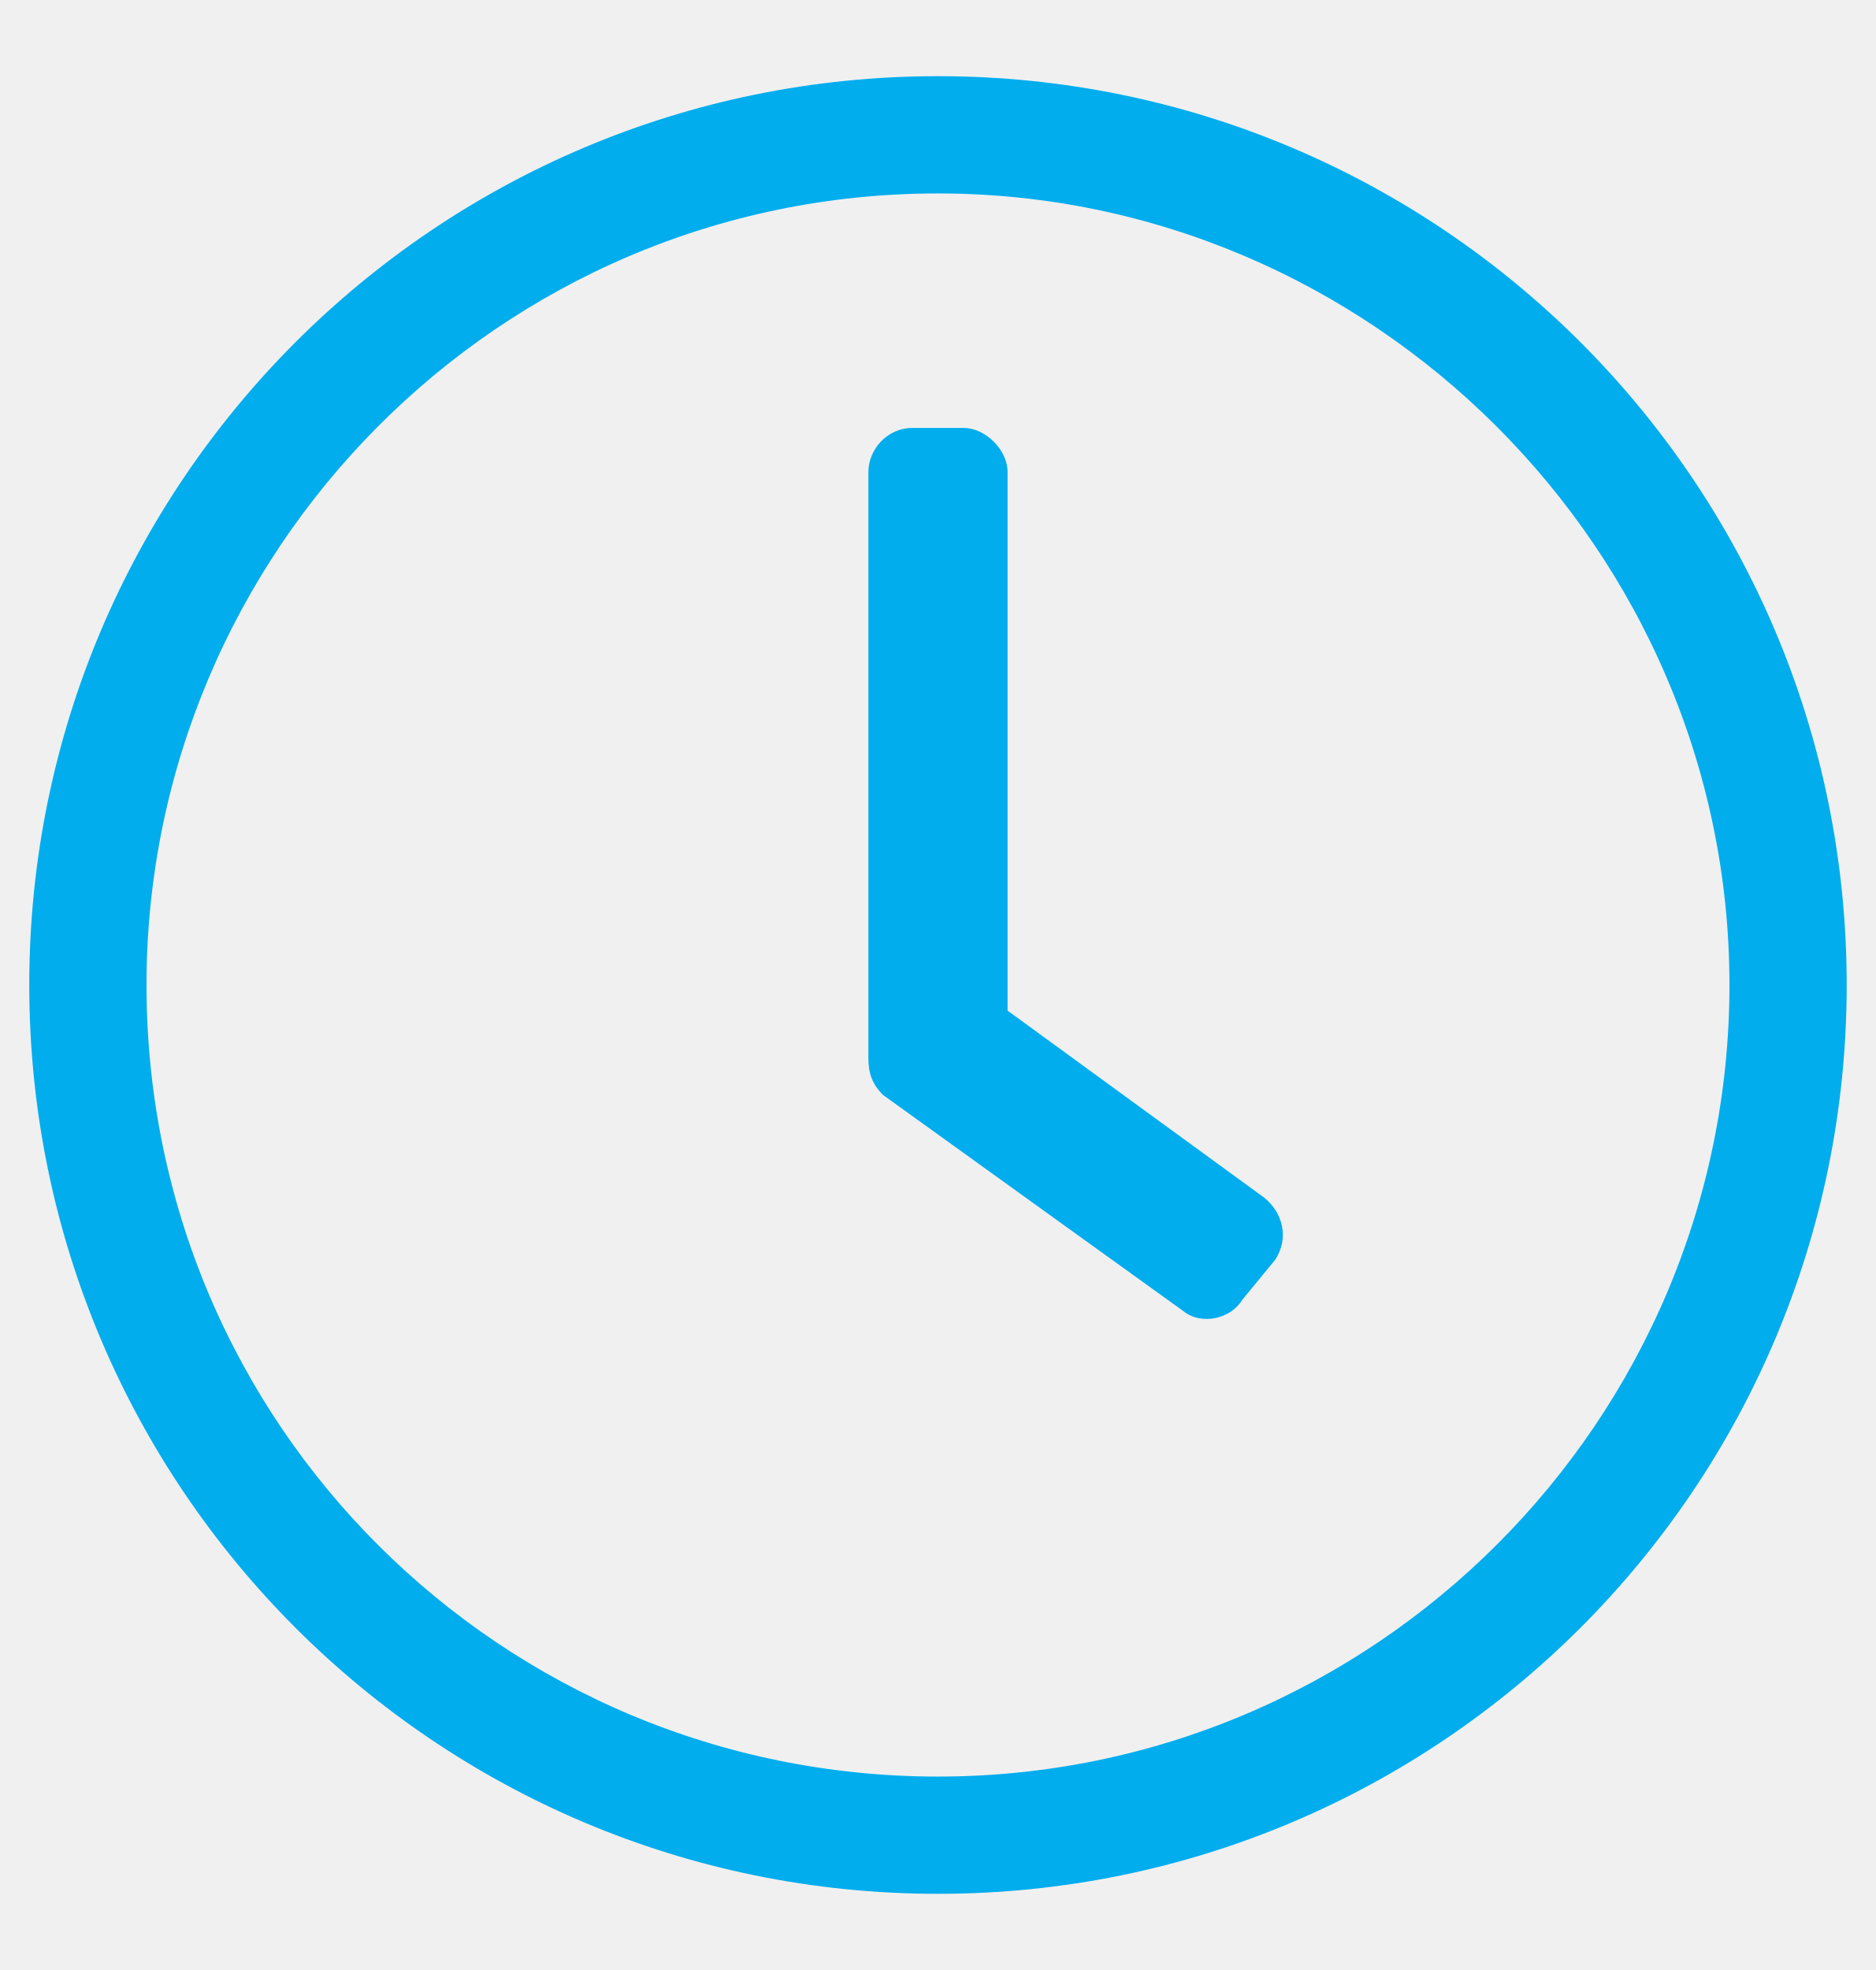
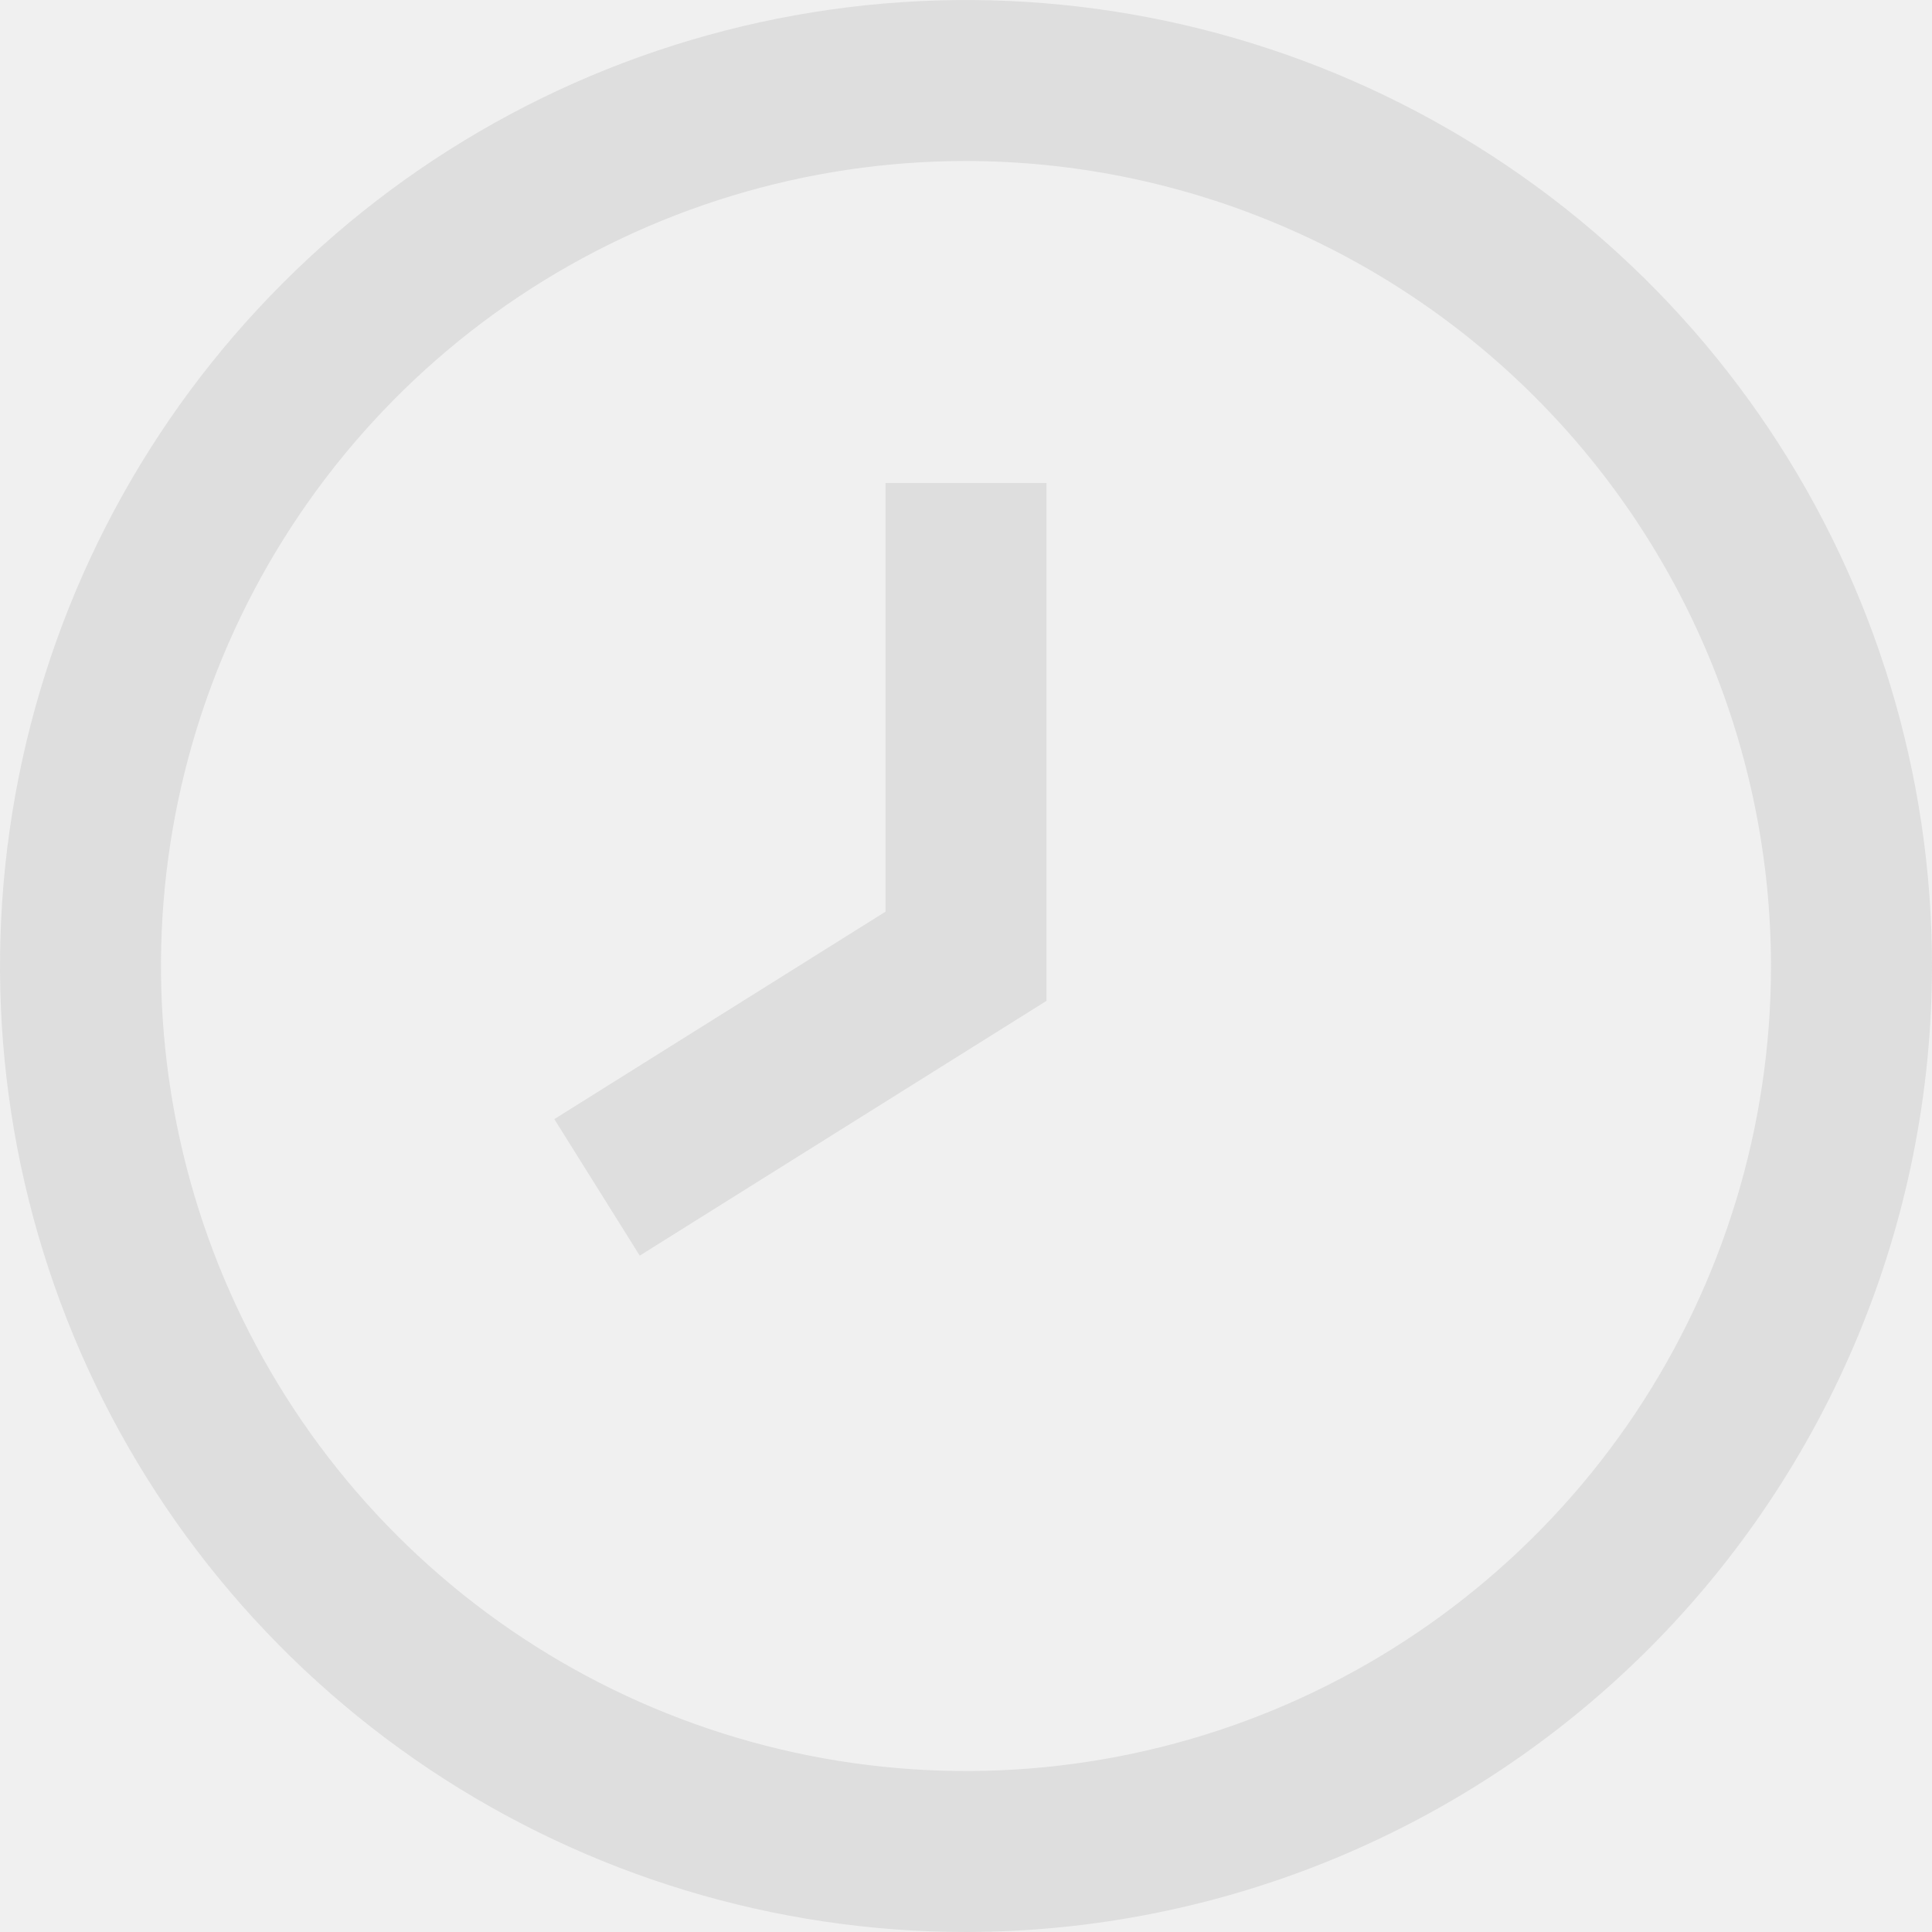
- <svg xmlns="http://www.w3.org/2000/svg" width="20" height="21" viewBox="0 0 20 21" fill="none">
-   <path d="M10 0.812C4.648 0.812 0.312 5.148 0.312 10.5C0.312 15.852 4.648 20.188 10 20.188C15.352 20.188 19.688 15.852 19.688 10.5C19.688 5.148 15.352 0.812 10 0.812ZM18.438 10.5C18.438 15.148 14.648 18.938 10 18.938C5.352 18.938 1.562 15.188 1.562 10.5C1.562 5.891 5.312 2.062 10 2.062C14.609 2.062 18.438 5.852 18.438 10.5ZM12.617 13.977C12.812 14.133 13.125 14.055 13.242 13.859L13.594 13.43C13.75 13.195 13.672 12.922 13.477 12.766L10.742 10.773V5.031C10.742 4.797 10.508 4.562 10.273 4.562H9.727C9.453 4.562 9.258 4.797 9.258 5.031V11.281C9.258 11.438 9.297 11.555 9.414 11.672L12.617 13.977Z" fill="#02ADEE" />
+ <svg xmlns="http://www.w3.org/2000/svg" width="24" height="24" viewBox="0 0 24 24" fill="none">
+   <g clip-path="url(#clip0_6967_19834)">
+     <path d="M12 24C9.627 24 7.307 23.296 5.333 21.978C3.36 20.659 1.822 18.785 0.913 16.592C0.005 14.399 -0.232 11.987 0.231 9.659C0.694 7.331 1.836 5.193 3.515 3.515C5.193 1.836 7.331 0.694 9.659 0.231C11.987 -0.232 14.399 0.005 16.592 0.913C18.785 1.822 20.659 3.36 21.978 5.333C23.296 7.307 24 9.627 24 12C23.997 15.181 22.731 18.232 20.482 20.482C18.232 22.731 15.181 23.997 12 24V24ZM12 2C10.022 2 8.089 2.587 6.444 3.685C4.8 4.784 3.518 6.346 2.761 8.173C2.004 10 1.806 12.011 2.192 13.951C2.578 15.891 3.53 17.672 4.929 19.071C6.327 20.47 8.109 21.422 10.049 21.808C11.989 22.194 14 21.996 15.827 21.239C17.654 20.482 19.216 19.2 20.315 17.556C21.413 15.911 22 13.978 22 12C21.997 9.349 20.943 6.807 19.068 4.932C17.193 3.057 14.651 2.003 12 2V2Z" fill="#DEDEDE" />
+     <path d="M7.947 15.598L6.886 13.902L11 11.325V6H13V12.433L7.947 15.598Z" fill="#DEDEDE" />
+   </g>
+   <defs>
+     <clipPath id="clip0_6967_19834">
+       <rect width="24" height="24" fill="white" />
+     </clipPath>
+   </defs>
</svg>
